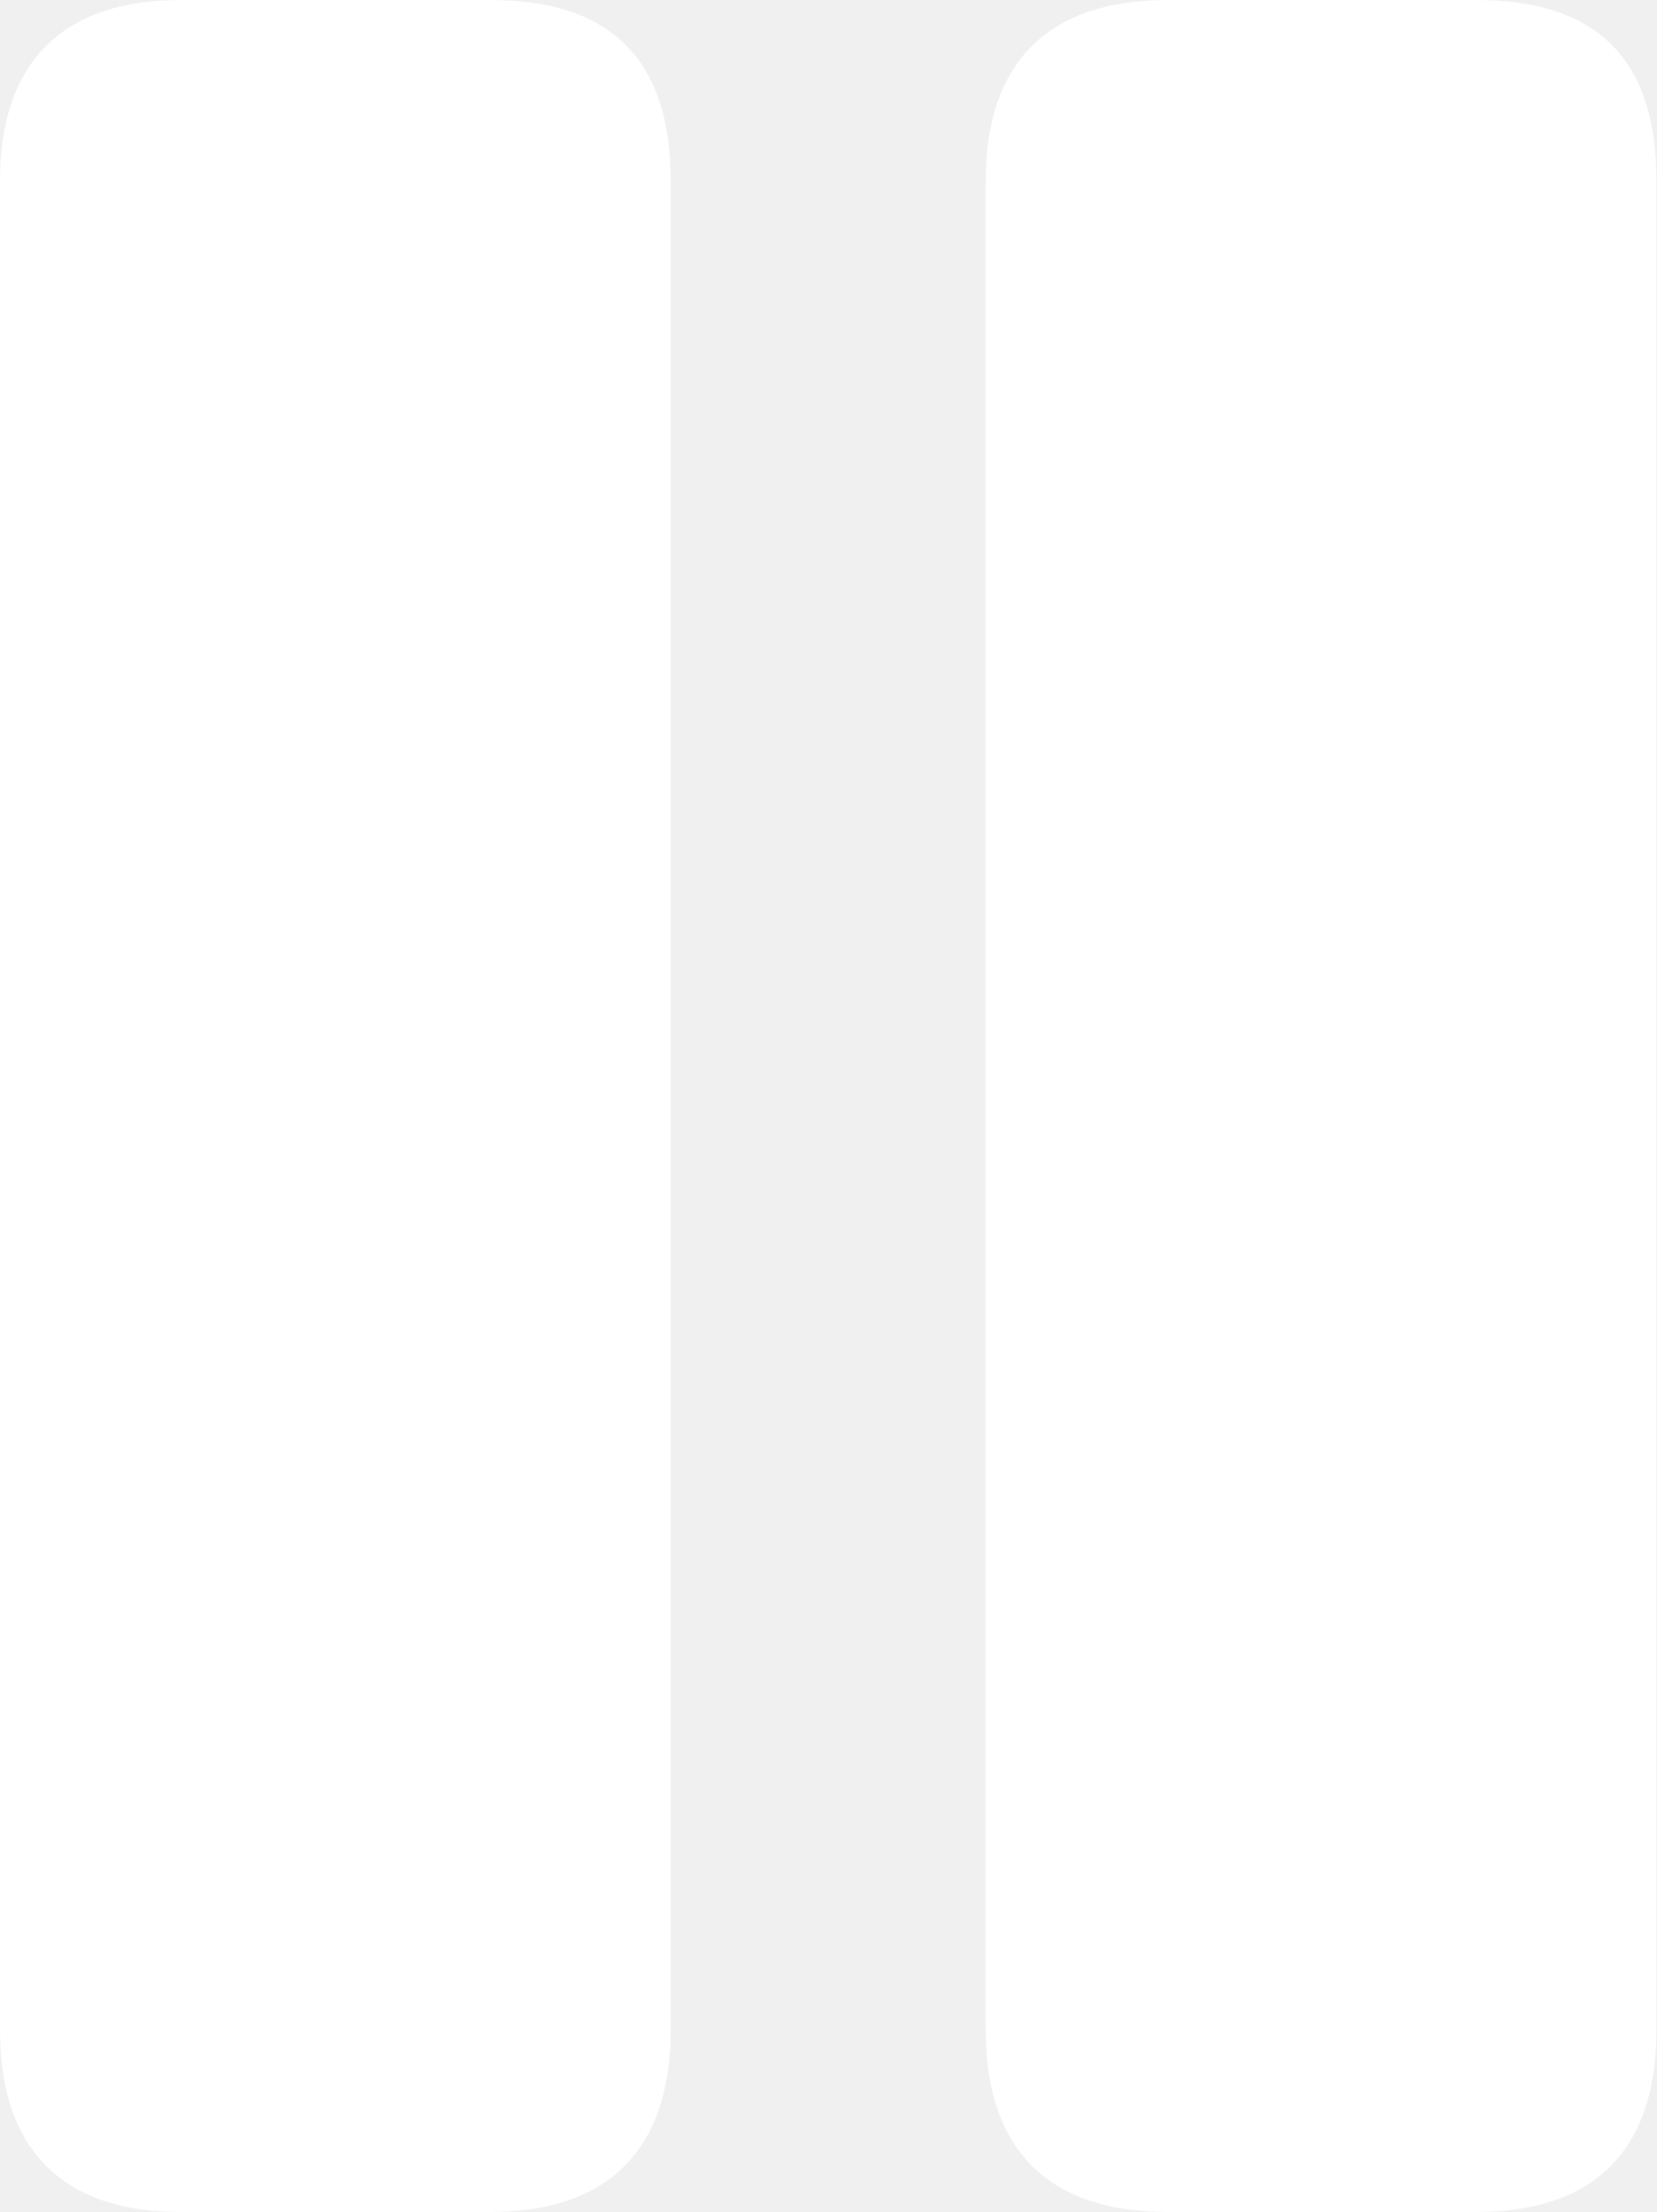
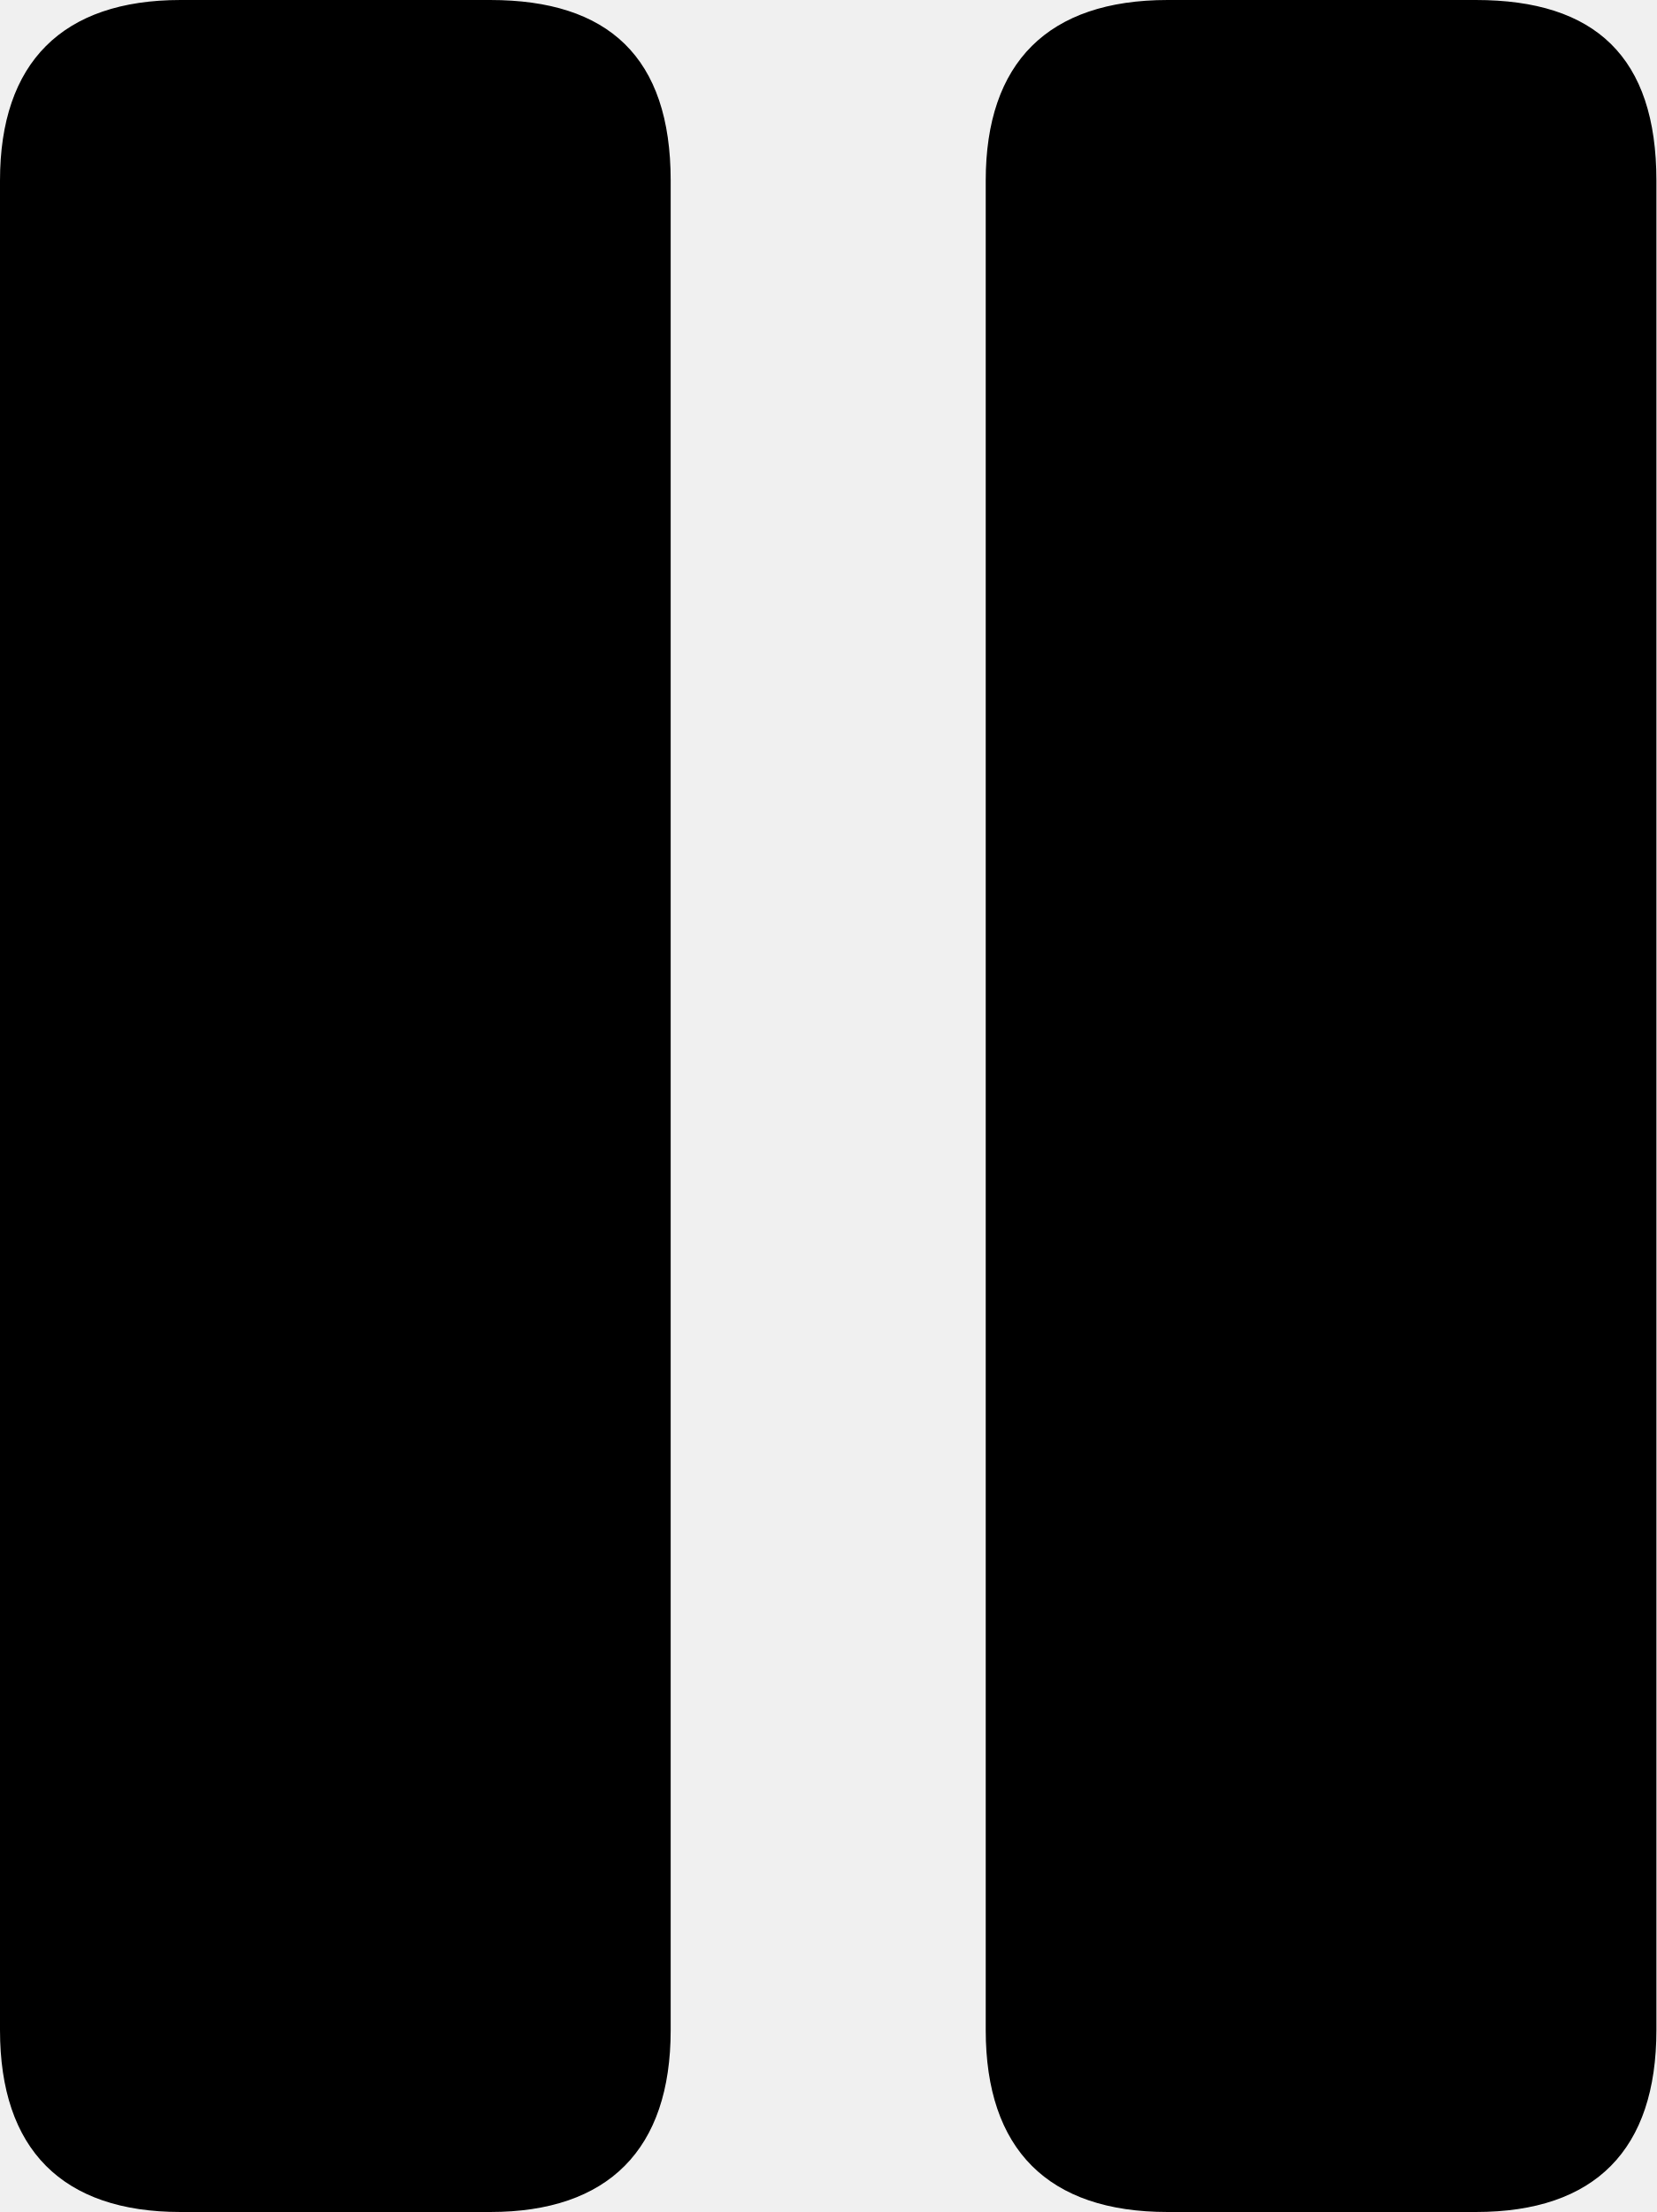
- <svg xmlns="http://www.w3.org/2000/svg" version="1.1" viewBox="0 0 23.828 31.816">
-   <g>
+ <svg xmlns="http://www.w3.org/2000/svg" viewBox="0 0 23.828 31.816">
+   <g fill="currentColor">
    <rect height="31.816" opacity="0" width="23.828" x="0" y="0" />
-     <path d="M2.598 31.816L7.051 31.816C8.75 31.816 9.648 30.918 9.648 29.199L9.648 2.598C9.648 0.82 8.75 0 7.051 0L2.598 0C0.898 0 0 0.898 0 2.598L0 29.199C0 30.918 0.898 31.816 2.598 31.816ZM16.797 31.816L21.23 31.816C22.949 31.816 23.828 30.918 23.828 29.199L23.828 2.598C23.828 0.82 22.949 0 21.23 0L16.797 0C15.078 0 14.18 0.898 14.18 2.598L14.18 29.199C14.18 30.918 15.078 31.816 16.797 31.816Z" fill="#ffffff" />
+     <path d="M2.598 31.816L7.051 31.816C8.75 31.816 9.648 30.918 9.648 29.199L9.648 2.598C9.648 0.82 8.75 0 7.051 0L2.598 0C0.898 0 0 0.898 0 2.598L0 29.199C0 30.918 0.898 31.816 2.598 31.816ZM16.797 31.816L21.23 31.816C22.949 31.816 23.828 30.918 23.828 29.199L23.828 2.598C23.828 0.82 22.949 0 21.23 0L16.797 0C15.078 0 14.18 0.898 14.18 2.598L14.18 29.199C14.18 30.918 15.078 31.816 16.797 31.816Z" />
  </g>
</svg>
